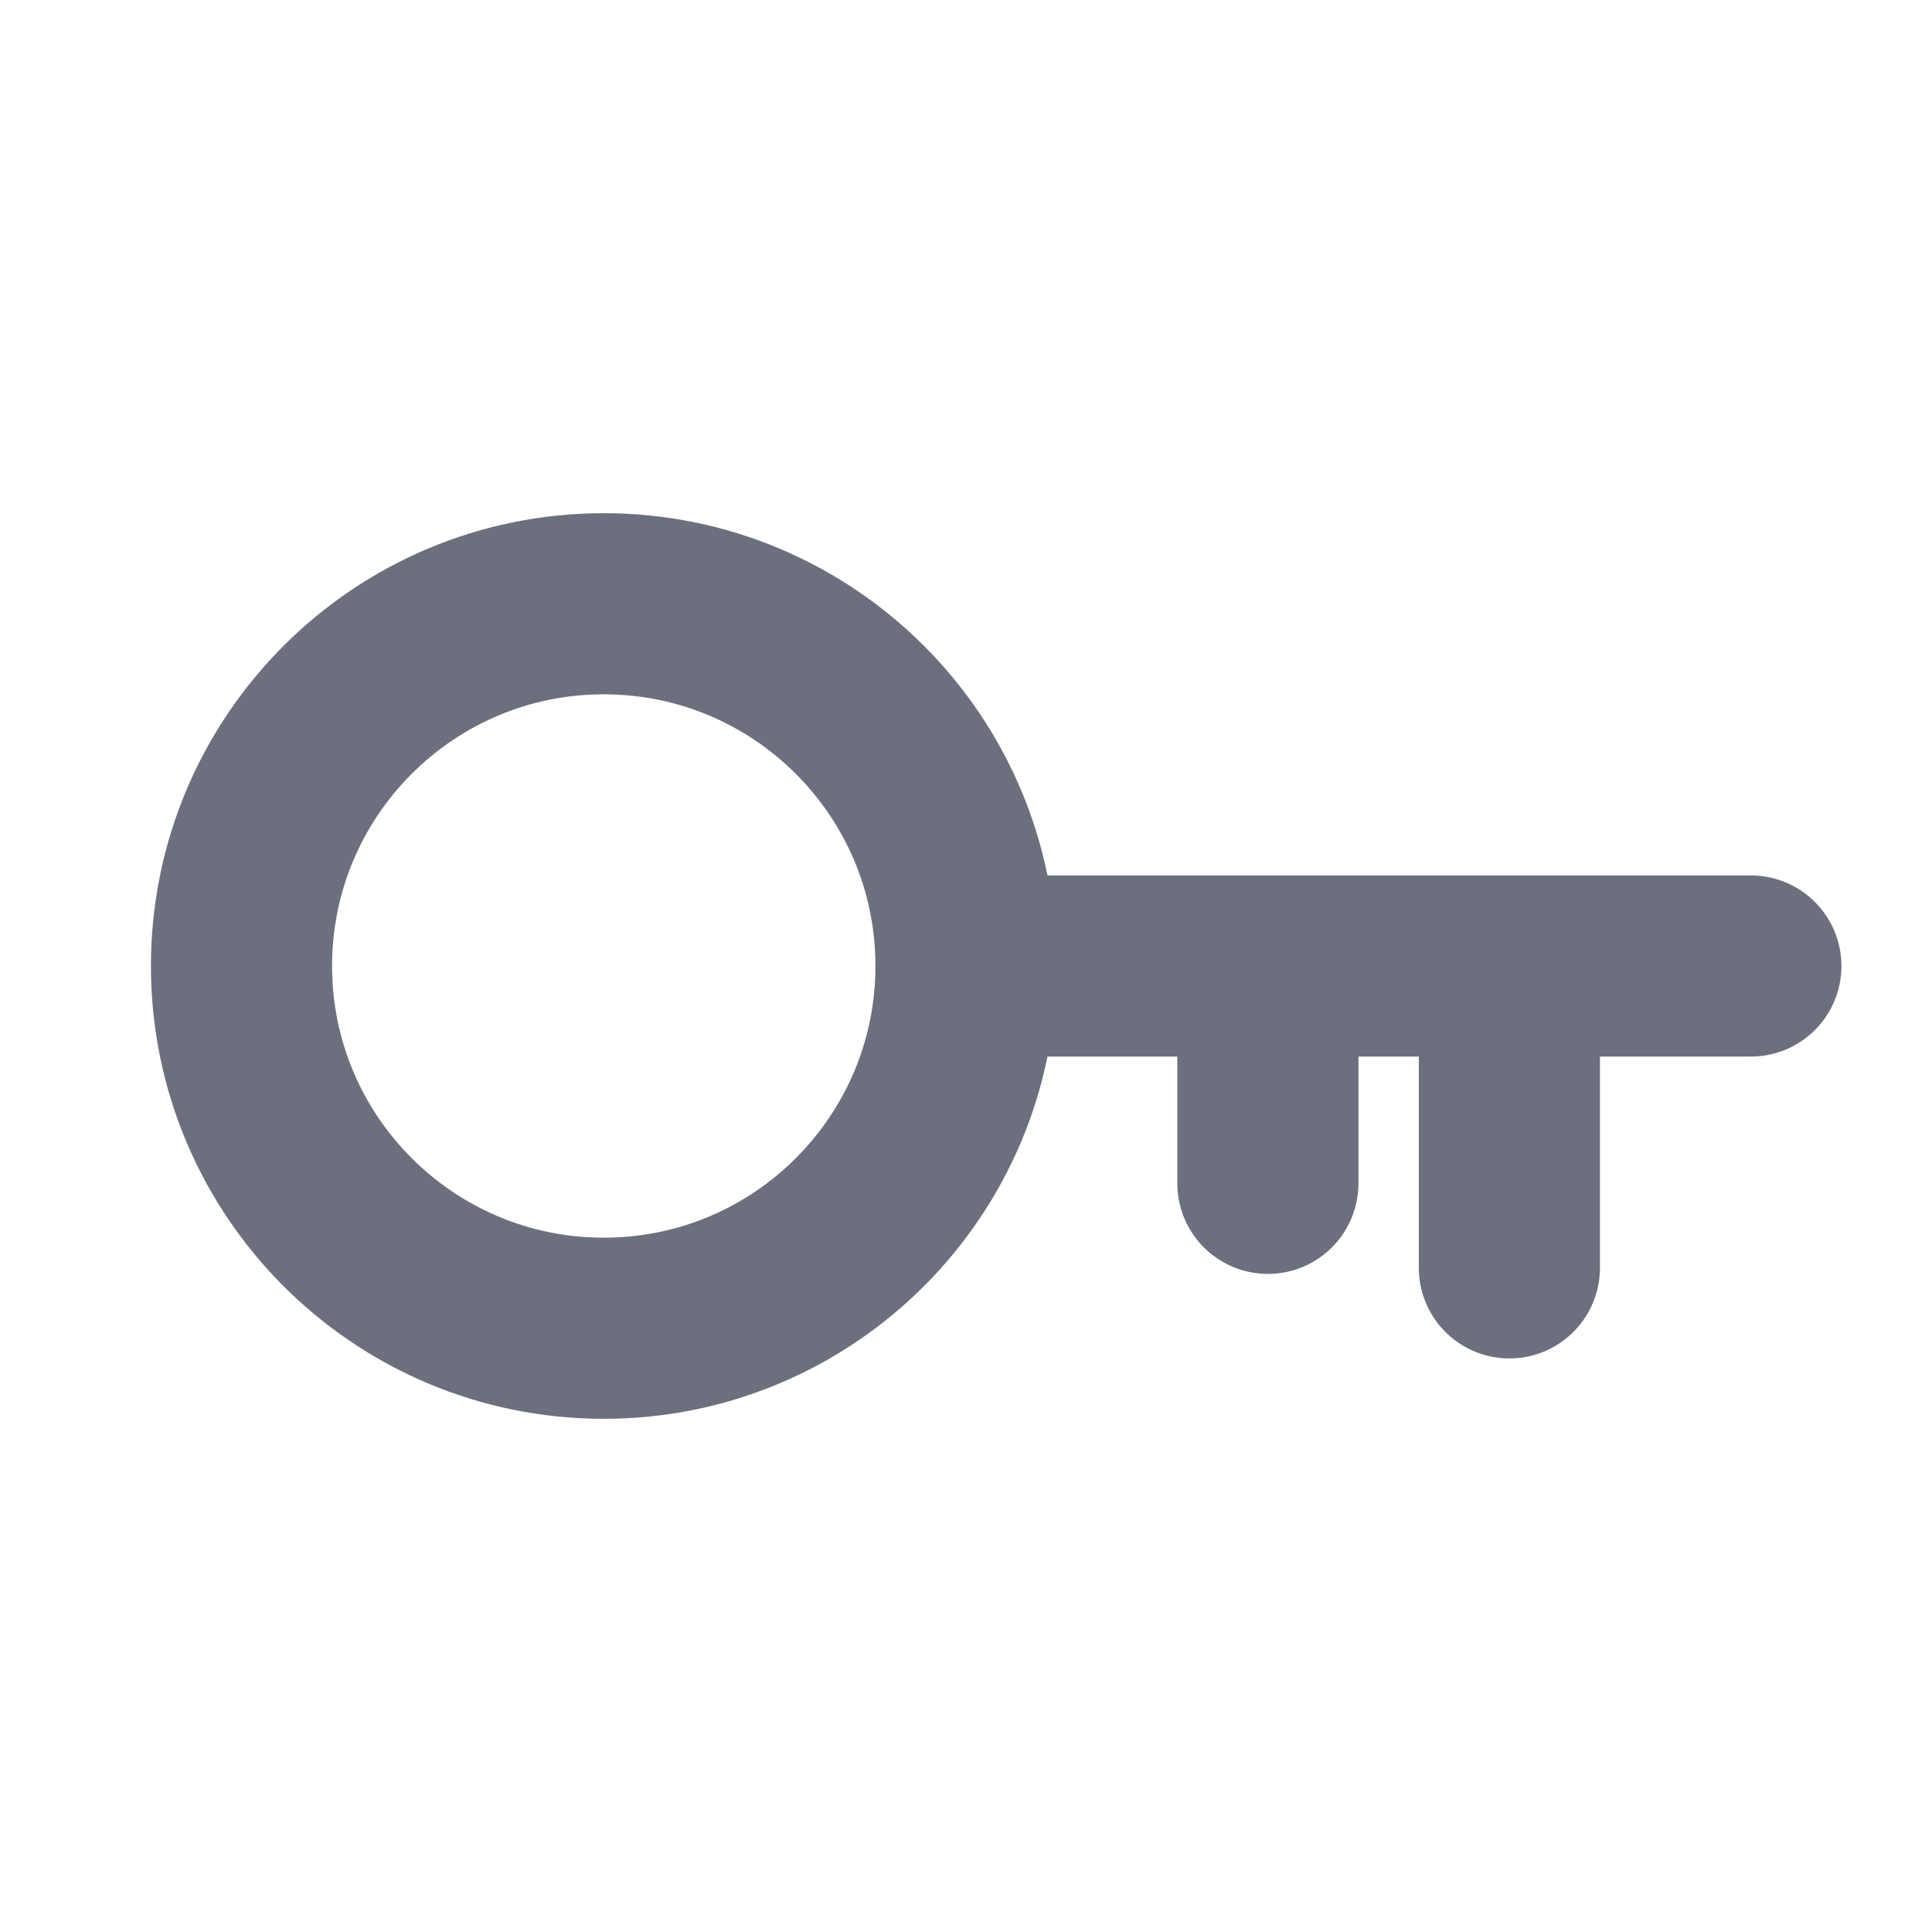
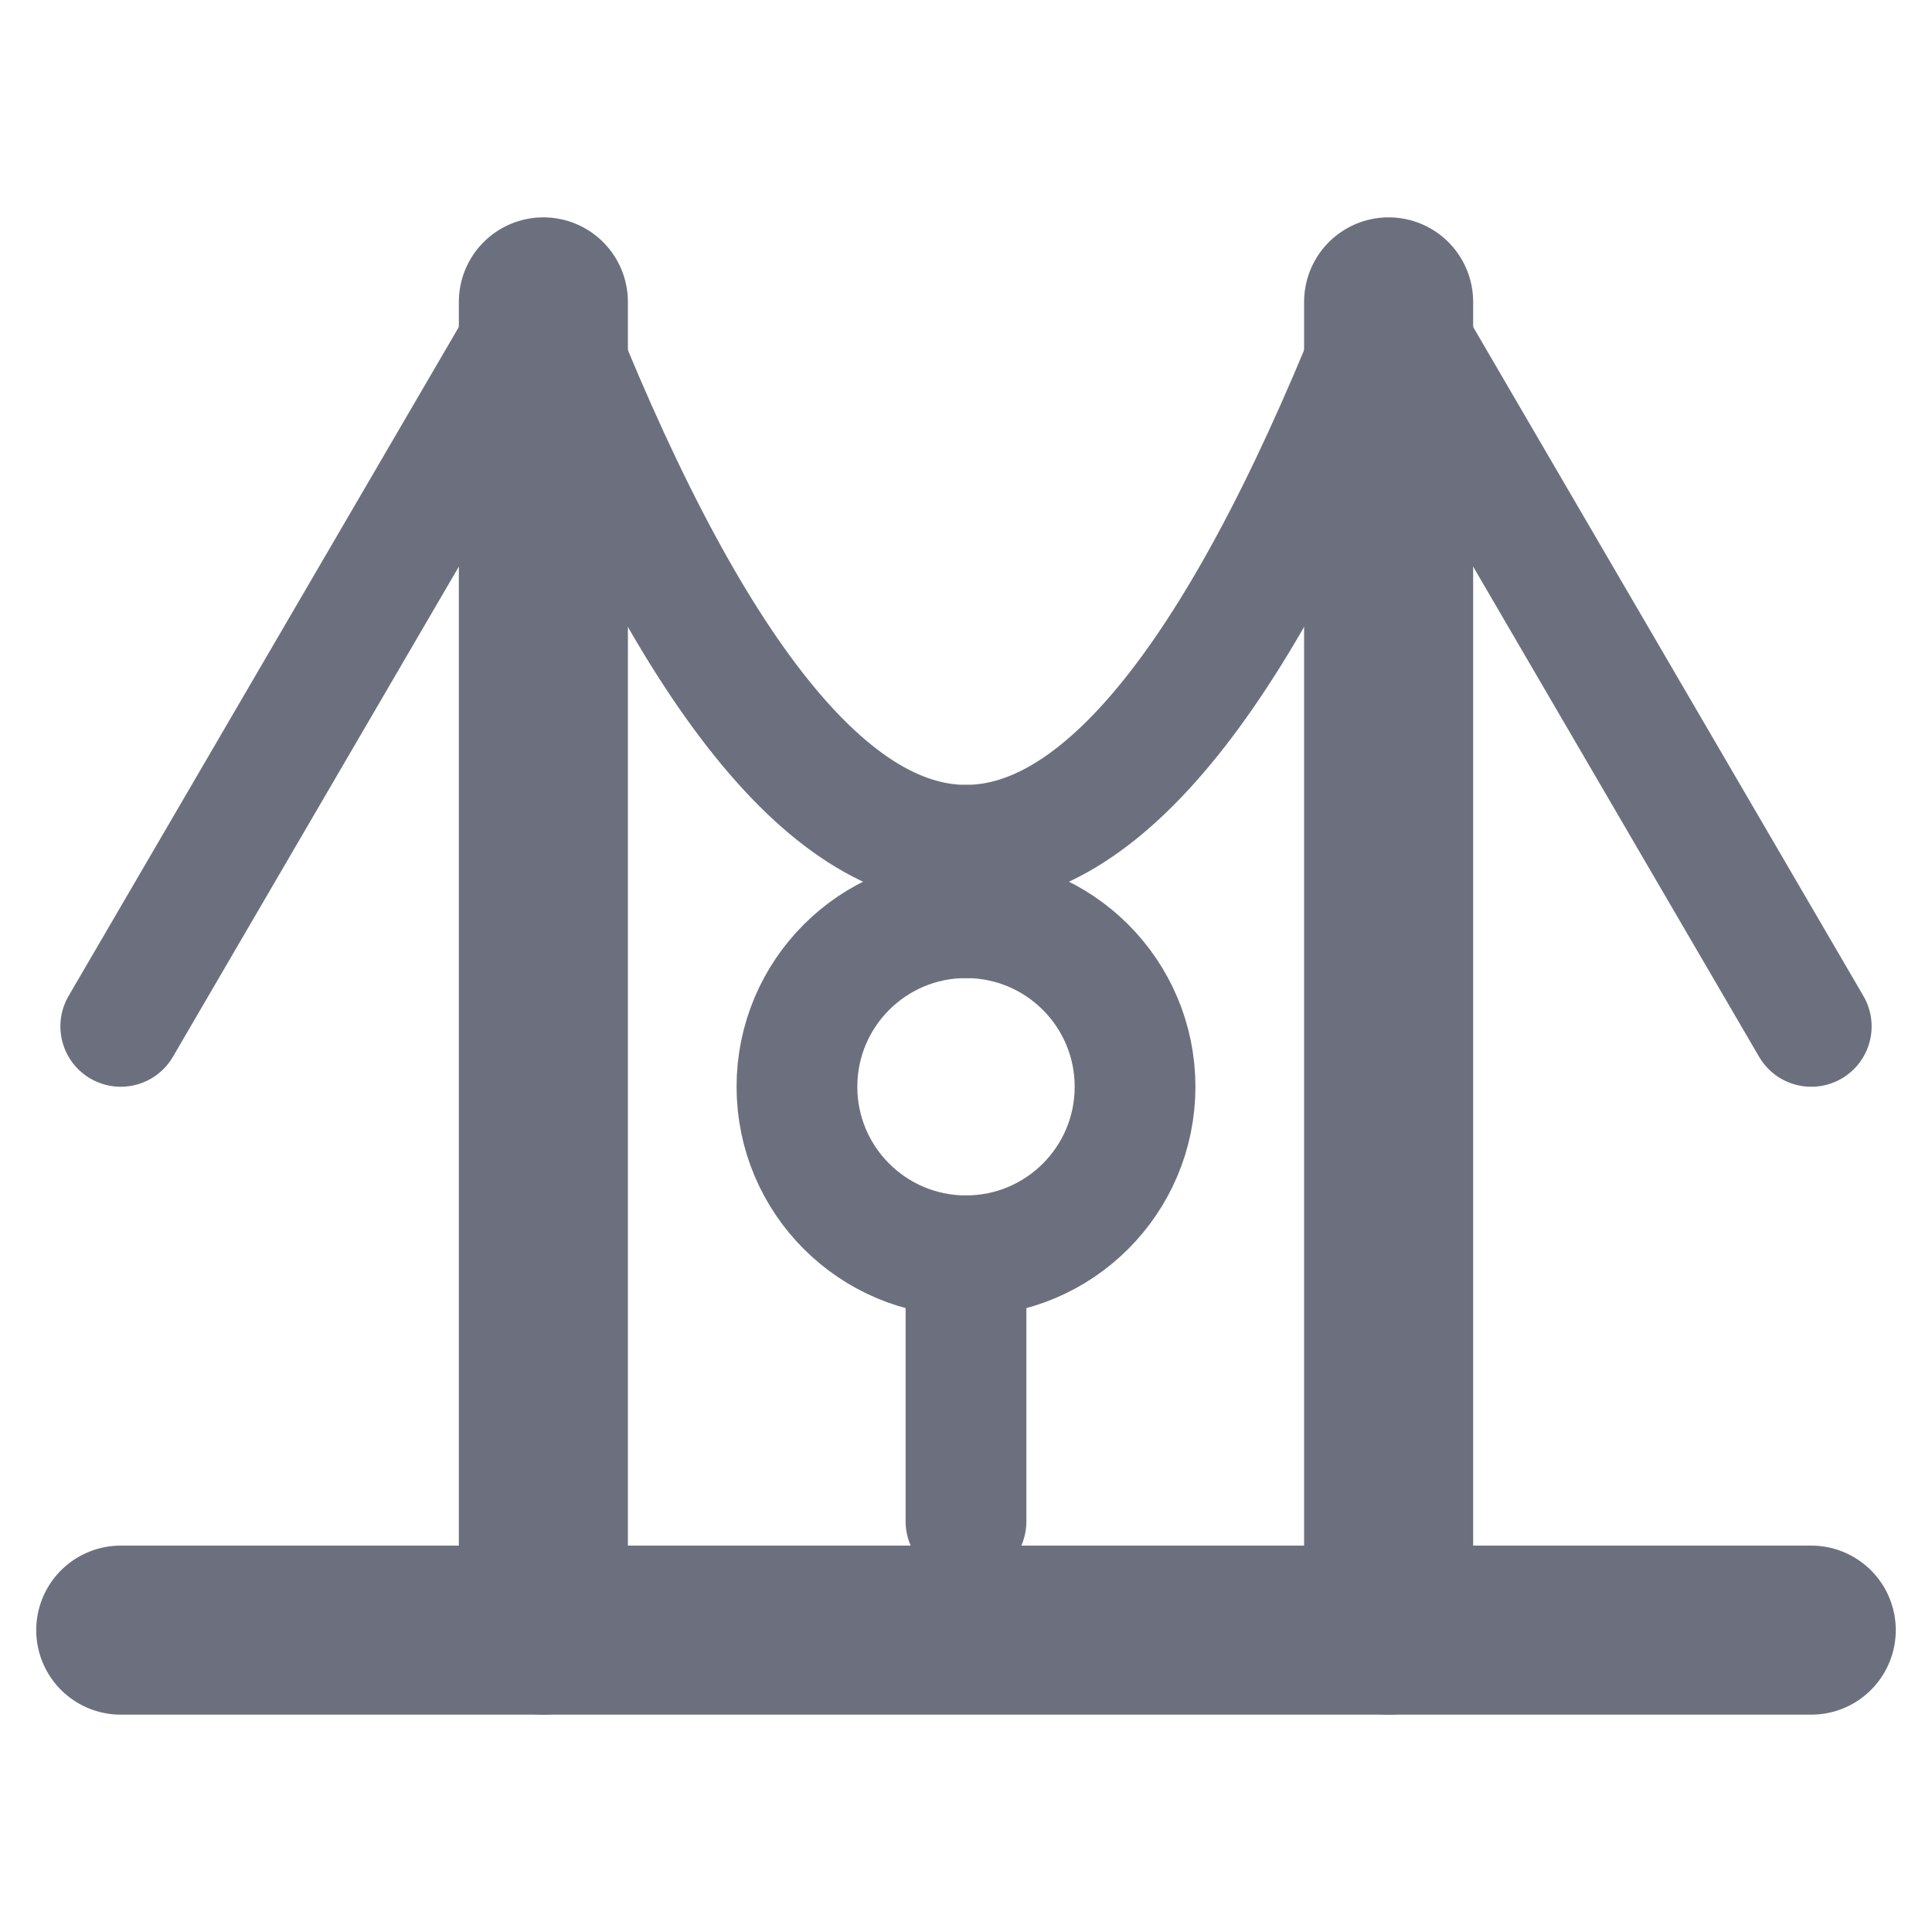
<svg xmlns="http://www.w3.org/2000/svg" width="16" height="16" viewBox="0 0 16 16">
-   <circle cx="5" cy="8" r="3" fill="none" stroke="#6C707E" stroke-width="1.5" />
-   <path d="M8 8h6.5M12.5 8v2.5M10.5 8v1.8" fill="none" stroke="#6C707E" stroke-width="1.5" stroke-linecap="round" />
+   <g fill="none" stroke="#6C707E" stroke-linecap="round" stroke-linejoin="round">
+     <path d="M1 8.5 L4.5 2.5 Q8 11.5 11.5 2.5 L15 8.5" stroke-width="1" />
+     <path d="M4.5 2.5 V13.5 M11.5 2.5 V13.5" stroke-width="1.4" />
+     <path d="M1 13.5 H15" stroke-width="1.4" />
+     <circle cx="8" cy="9" r="1.4" stroke-width="1" />
+     <path d="M8 7 V7.6 M8 10.4 V12.6" stroke-width="1" />
+   </g>
</svg>
